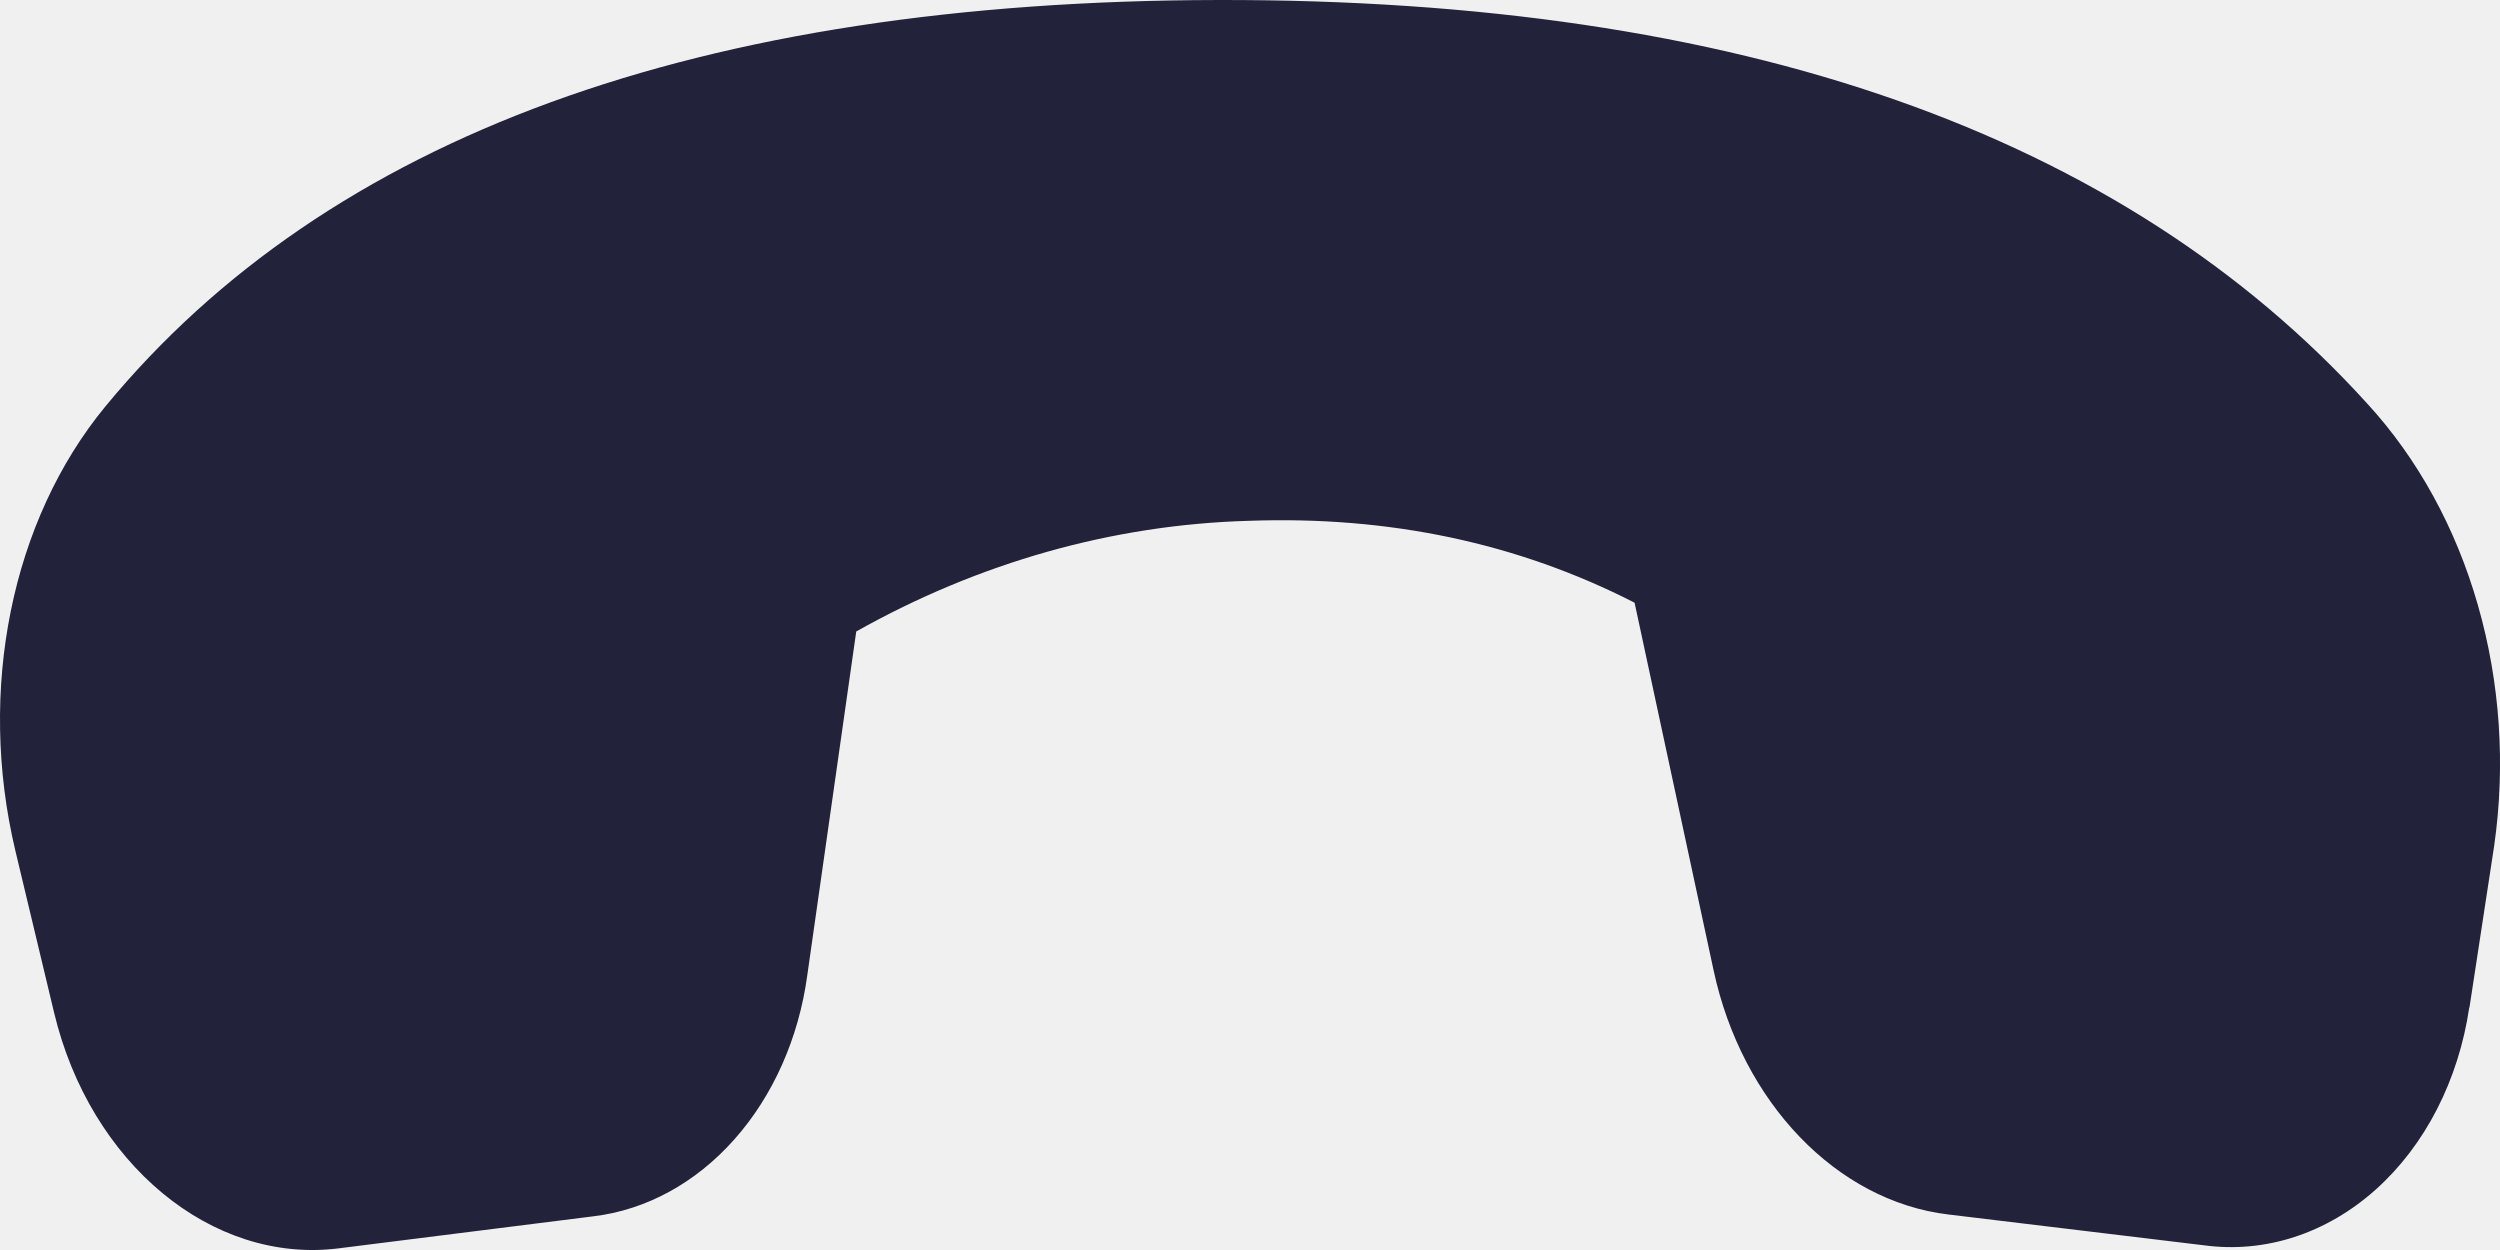
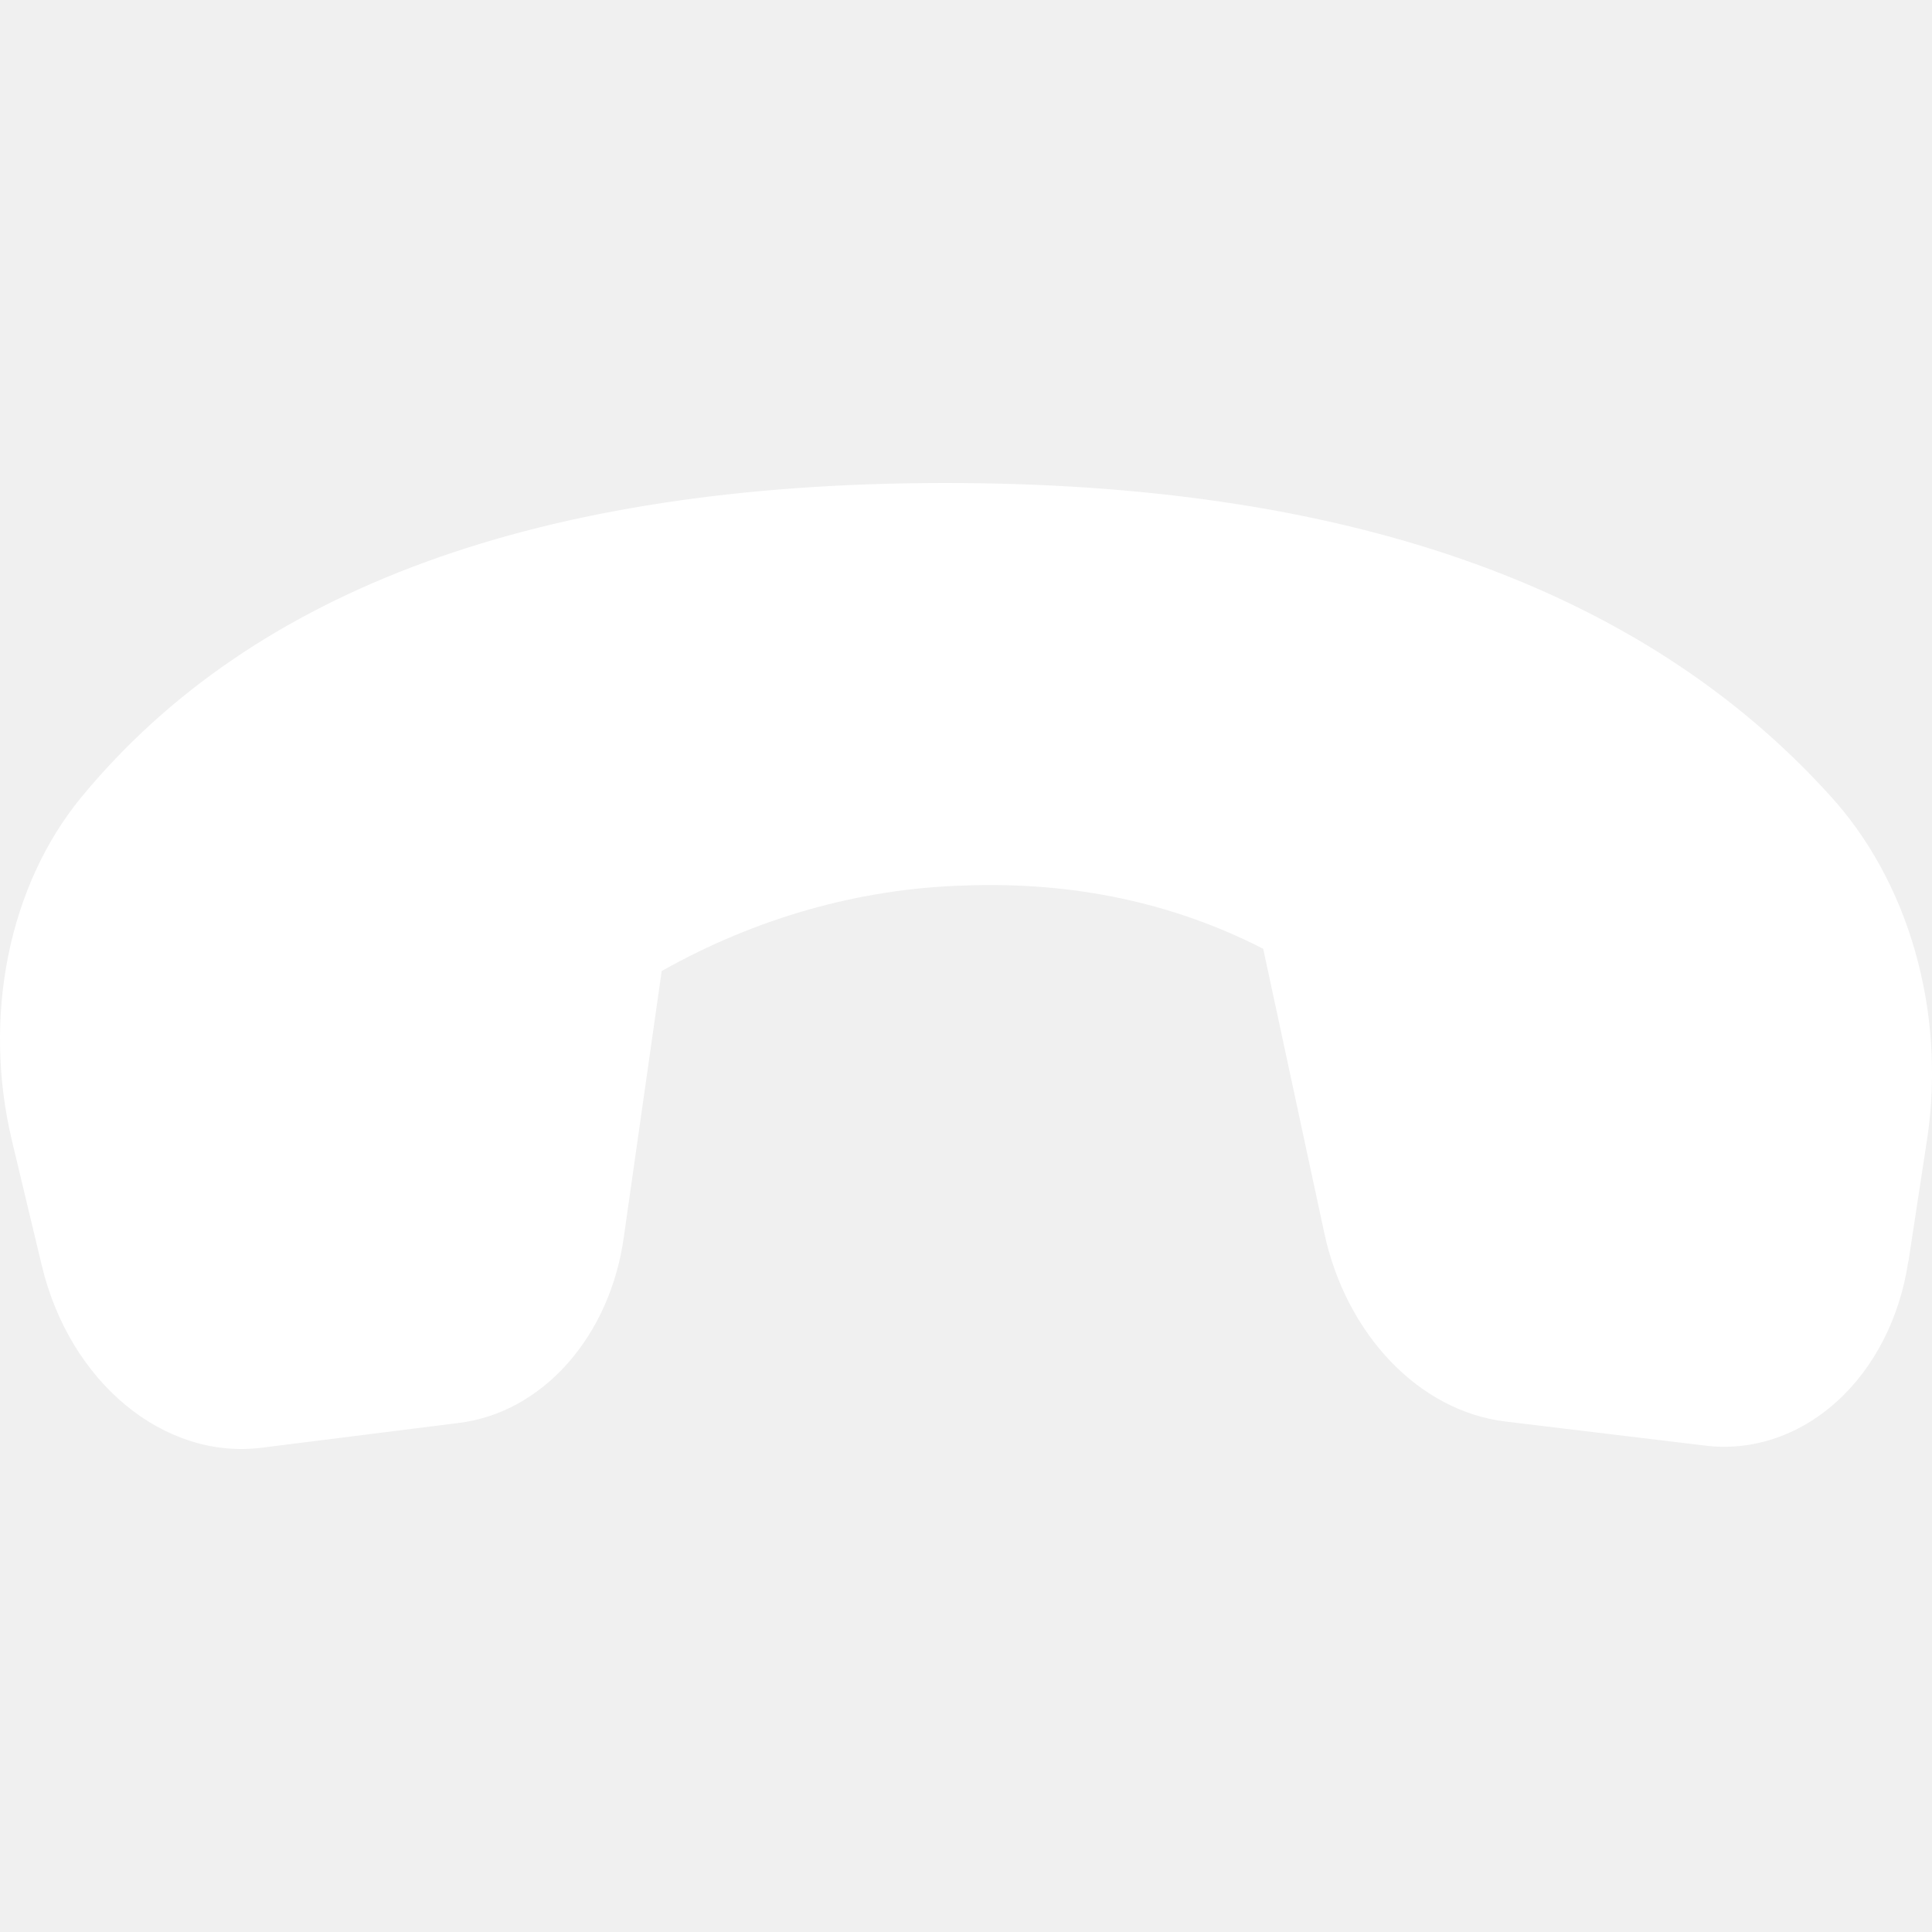
- <svg xmlns="http://www.w3.org/2000/svg" width="24" height="12" viewBox="0 0 24 12" fill="none">
-   <path d="M23.707 9.671L23.944 8.12C24.055 7.346 24.001 6.552 23.788 5.81C23.576 5.068 23.21 4.402 22.726 3.875C20.374 1.282 16.7 -0.008 11.702 3.91314e-05C6.713 0.008 3.15 1.309 1.014 3.899C0.109 4.996 -0.22 6.624 0.148 8.169L0.519 9.72C0.865 11.169 2.034 12.138 3.252 11.984L5.693 11.677C6.2 11.617 6.677 11.358 7.049 10.939C7.421 10.521 7.668 9.966 7.75 9.362L8.22 6.062C9.4 5.399 10.682 5.037 11.985 5C13.334 4.951 14.57 5.212 15.692 5.786L16.45 9.313C16.722 10.583 17.633 11.531 18.704 11.659L21.159 11.955C21.746 12.034 22.336 11.842 22.809 11.418C23.282 10.994 23.602 10.369 23.705 9.671H23.707Z" fill="#22223B" />
+ <svg xmlns="http://www.w3.org/2000/svg" width="24" height="24" viewBox="0 0 24 12" fill="none">
+   <path d="M23.707 9.671L23.944 8.12C24.055 7.346 24.001 6.552 23.788 5.81C23.576 5.068 23.21 4.402 22.726 3.875C20.374 1.282 16.7 -0.008 11.702 3.91314e-05C6.713 0.008 3.15 1.309 1.014 3.899C0.109 4.996 -0.22 6.624 0.148 8.169L0.519 9.72C0.865 11.169 2.034 12.138 3.252 11.984L5.693 11.677C6.2 11.617 6.677 11.358 7.049 10.939C7.421 10.521 7.668 9.966 7.75 9.362L8.22 6.062C9.4 5.399 10.682 5.037 11.985 5C13.334 4.951 14.57 5.212 15.692 5.786L16.45 9.313C16.722 10.583 17.633 11.531 18.704 11.659L21.159 11.955C21.746 12.034 22.336 11.842 22.809 11.418C23.282 10.994 23.602 10.369 23.705 9.671H23.707Z" fill="#ffffff" />
</svg>
